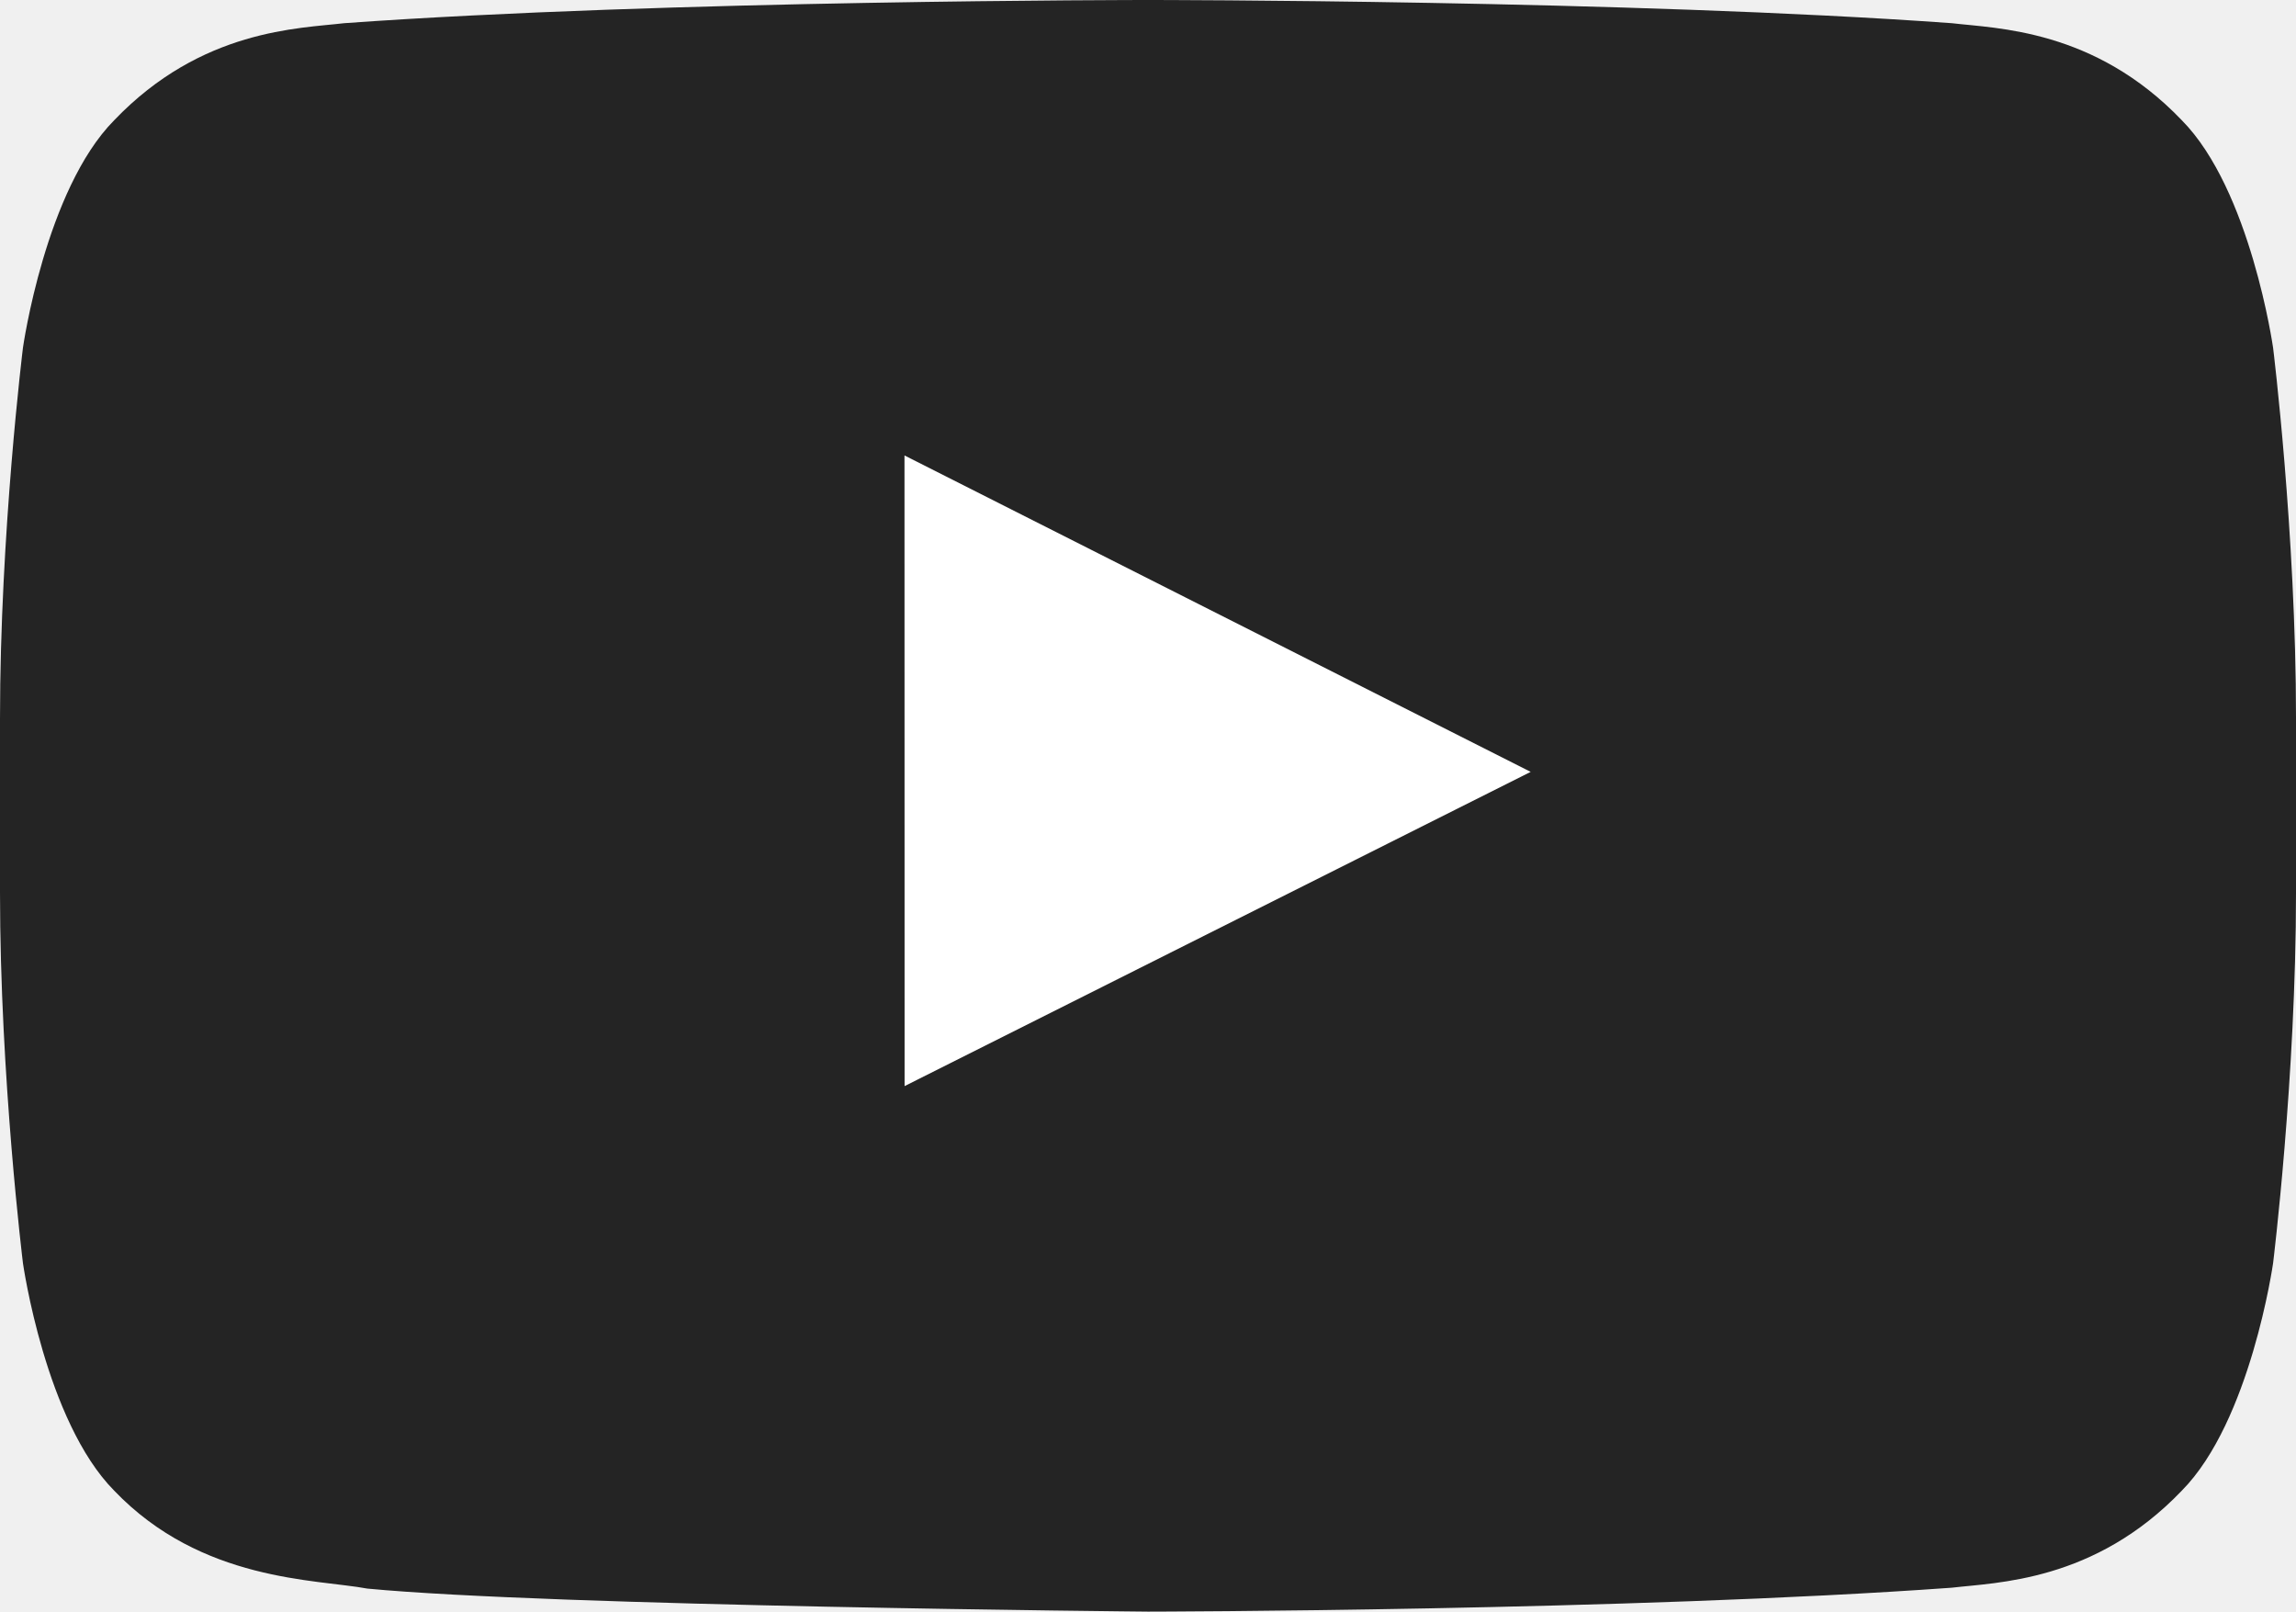
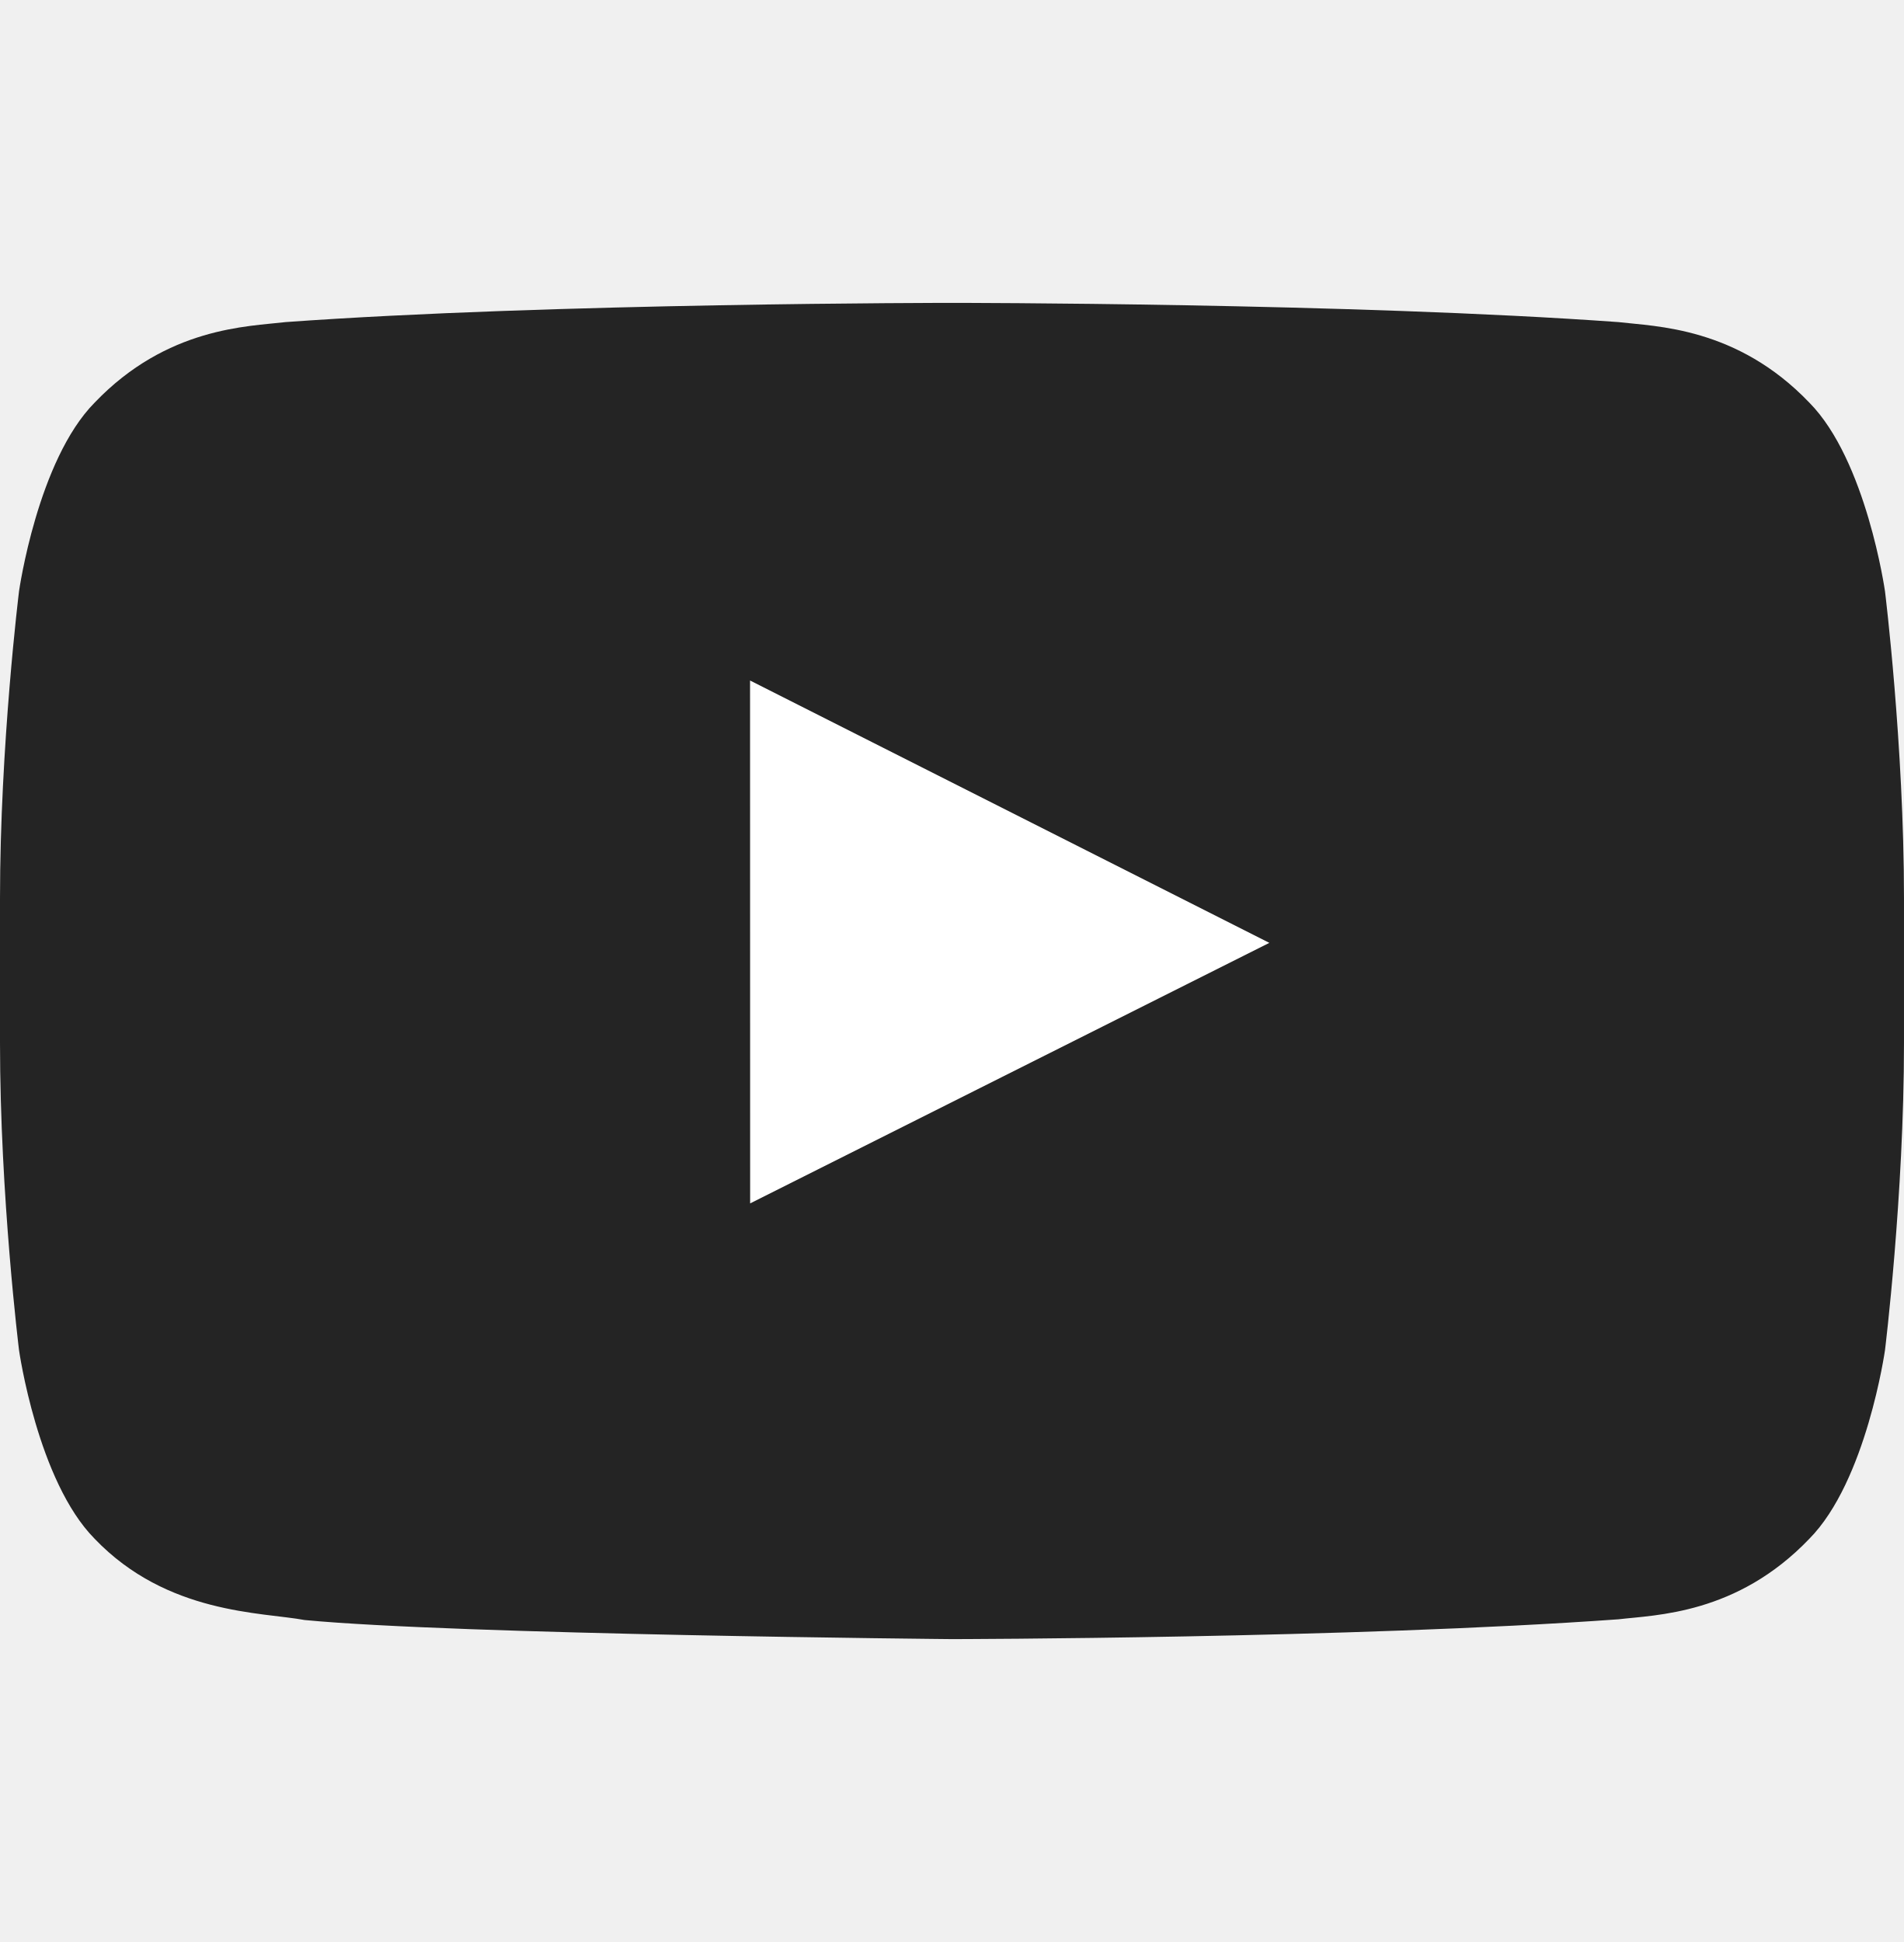
- <svg xmlns="http://www.w3.org/2000/svg" width="100%" height="153" viewBox="0 0 218 153">
+ <svg xmlns="http://www.w3.org/2000/svg" width="150" height="153" viewBox="0 0 218 153">
  <g fill-rule="evenodd">
    <path d="M215.823 33.007s-2.13-14.99-8.667-21.592c-8.29-8.664-17.582-8.707-21.843-9.214-30.506-2.201-76.266-2.201-76.266-2.201h-.095s-45.759 0-76.266 2.201c-4.261.507-13.55.55-21.843 9.214-6.536 6.601-8.663 21.592-8.663 21.592s-2.18 17.604-2.18 35.207v16.503c0 17.603 2.18 35.207 2.18 35.207s2.127 14.991 8.663 21.592c8.293 8.664 19.186 8.39 24.038 9.298 17.44 1.669 74.119 2.185 74.119 2.185s45.808-.069 76.314-2.269c4.261-.507 13.553-.55 21.843-9.214 6.537-6.601 8.667-21.592 8.667-21.592s2.177-17.604 2.177-35.207v-16.503c0-17.604-2.177-35.207-2.177-35.207z" fill-opacity=".85" fill="inherit" />
    <path fill="#fff" d="M85.889 103.109l-.01-59.87 59.455 30.039z" />
  </g>
</svg>
